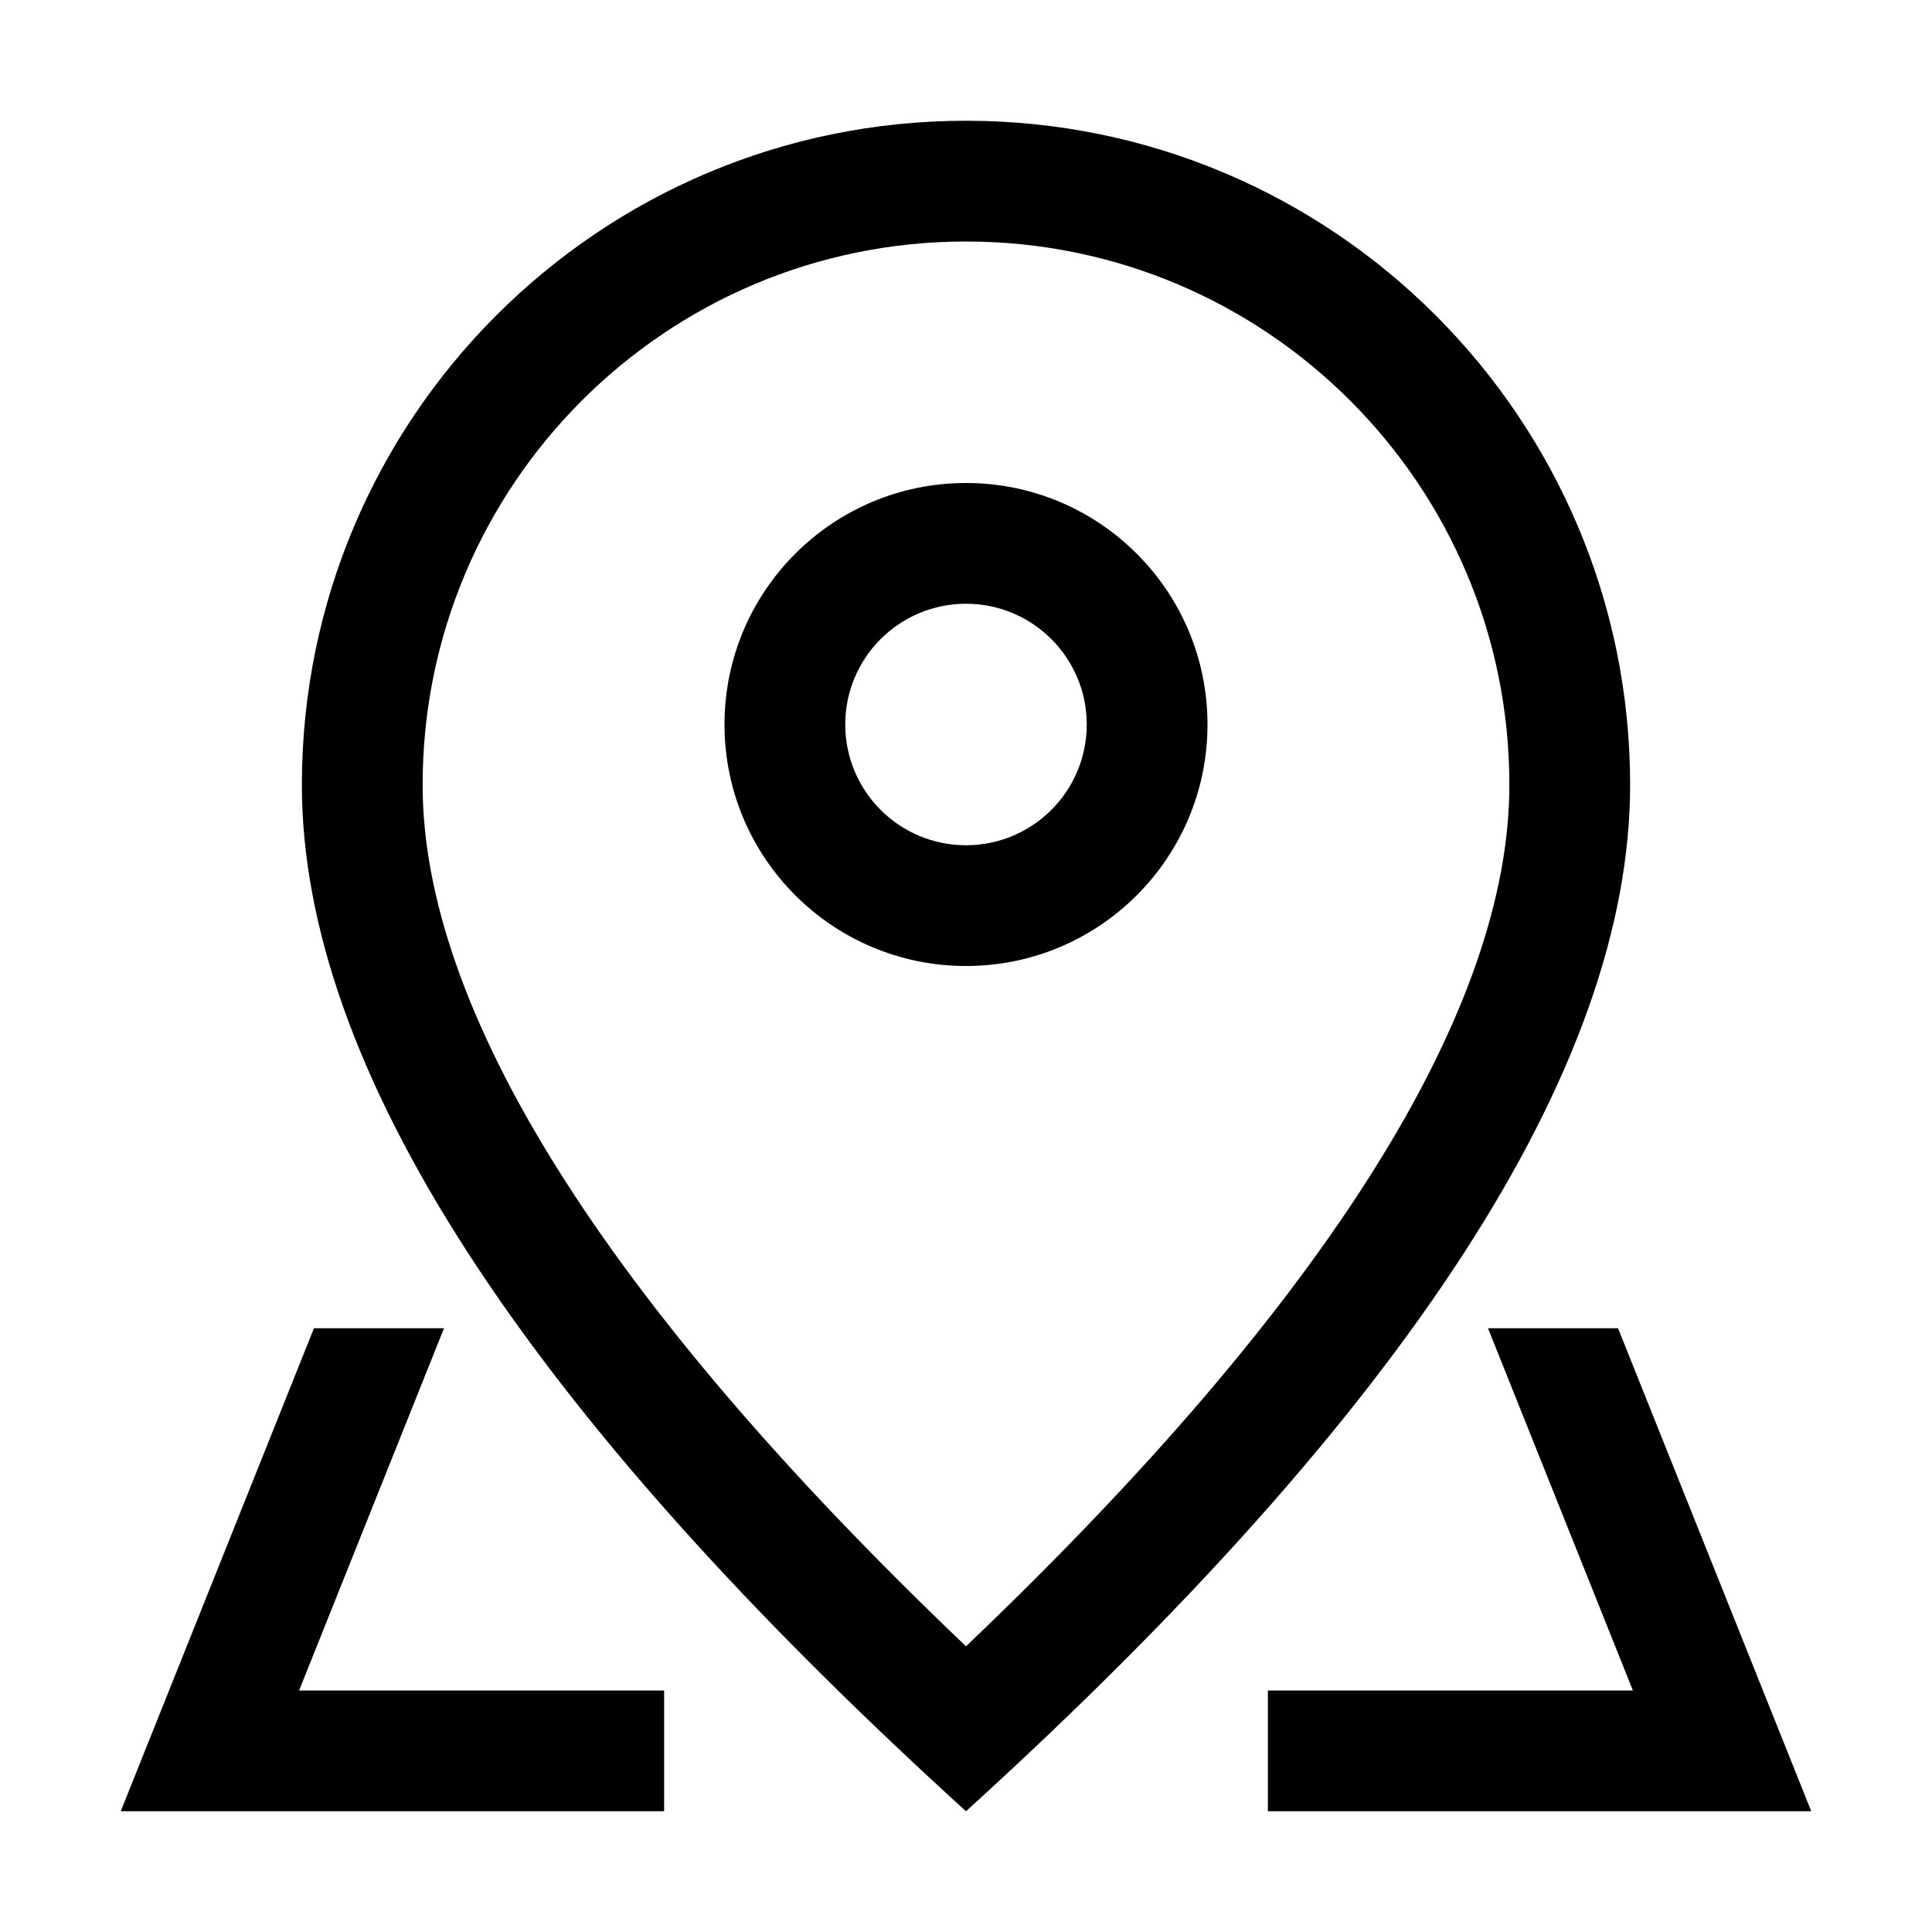
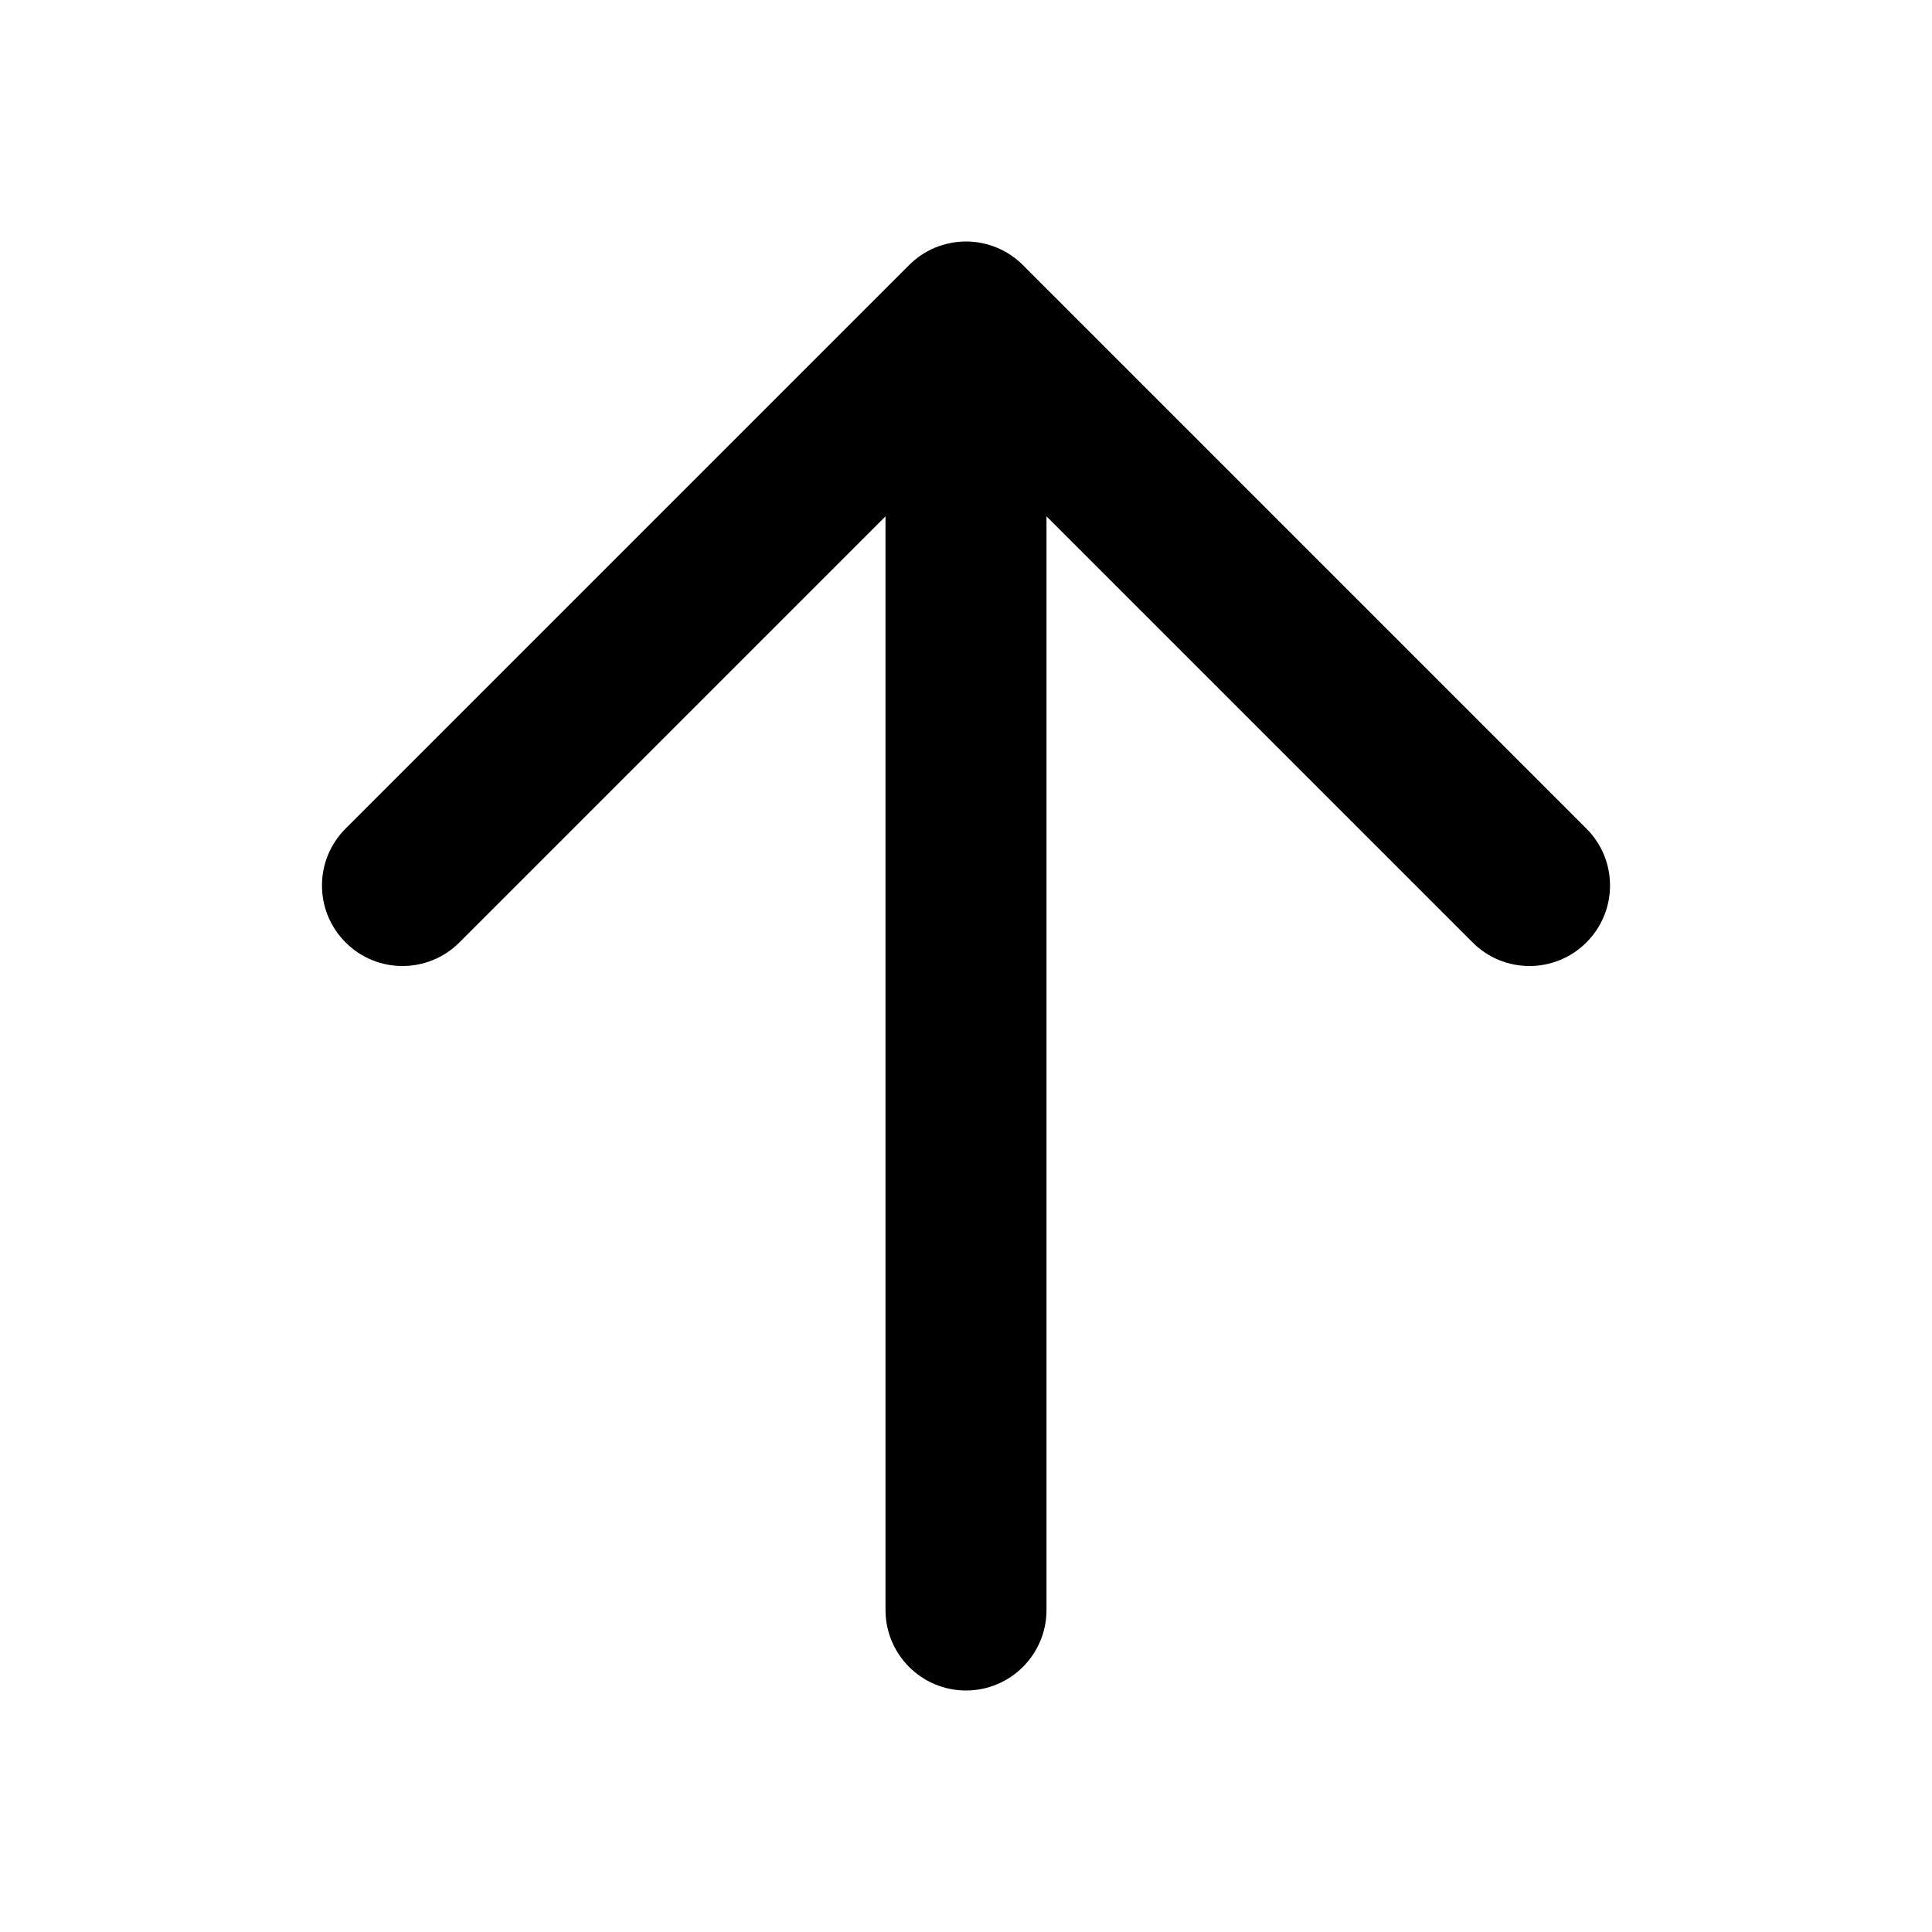
- <svg xmlns="http://www.w3.org/2000/svg" width="116" height="116" viewBox="0 0 1024 1024" class="icon">
-   <path fill="#000000" d="M800 416a288 288 0 10-576 0c0 118.144 94.528 272.128 288 456.576C705.472 688.128 800 534.144 800 416zM512 960C277.312 746.688 160 565.312 160 416a352 352 0 01704 0c0 149.312-117.312 330.688-352 544z" />
-   <path fill="#000000" d="M512 448a64 64 0 100-128 64 64 0 000 128zm0 64a128 128 0 110-256 128 128 0 010 256zm345.6 192L960 960H672v-64H352v64H64l102.4-256h691.2zm-68.928 0H235.328l-76.8 192h706.944l-76.8-192z" />
+ <svg xmlns="http://www.w3.org/2000/svg" width="117" height="117" viewBox="0 0 24 24" fill="none">
+   <path fill-rule="evenodd" clip-rule="evenodd" d="M12 3C12.265 3 12.52 3.105 12.707 3.293L19.707 10.293C20.098 10.683 20.098 11.317 19.707 11.707C19.317 12.098 18.683 12.098 18.293 11.707L13 6.414V20C13 20.552 12.552 21 12 21C11.448 21 11 20.552 11 20V6.414L5.707 11.707C5.317 12.098 4.683 12.098 4.293 11.707C3.902 11.317 3.902 10.683 4.293 10.293L11.293 3.293C11.48 3.105 11.735 3 12 3Z" fill="#000000" />
</svg>
